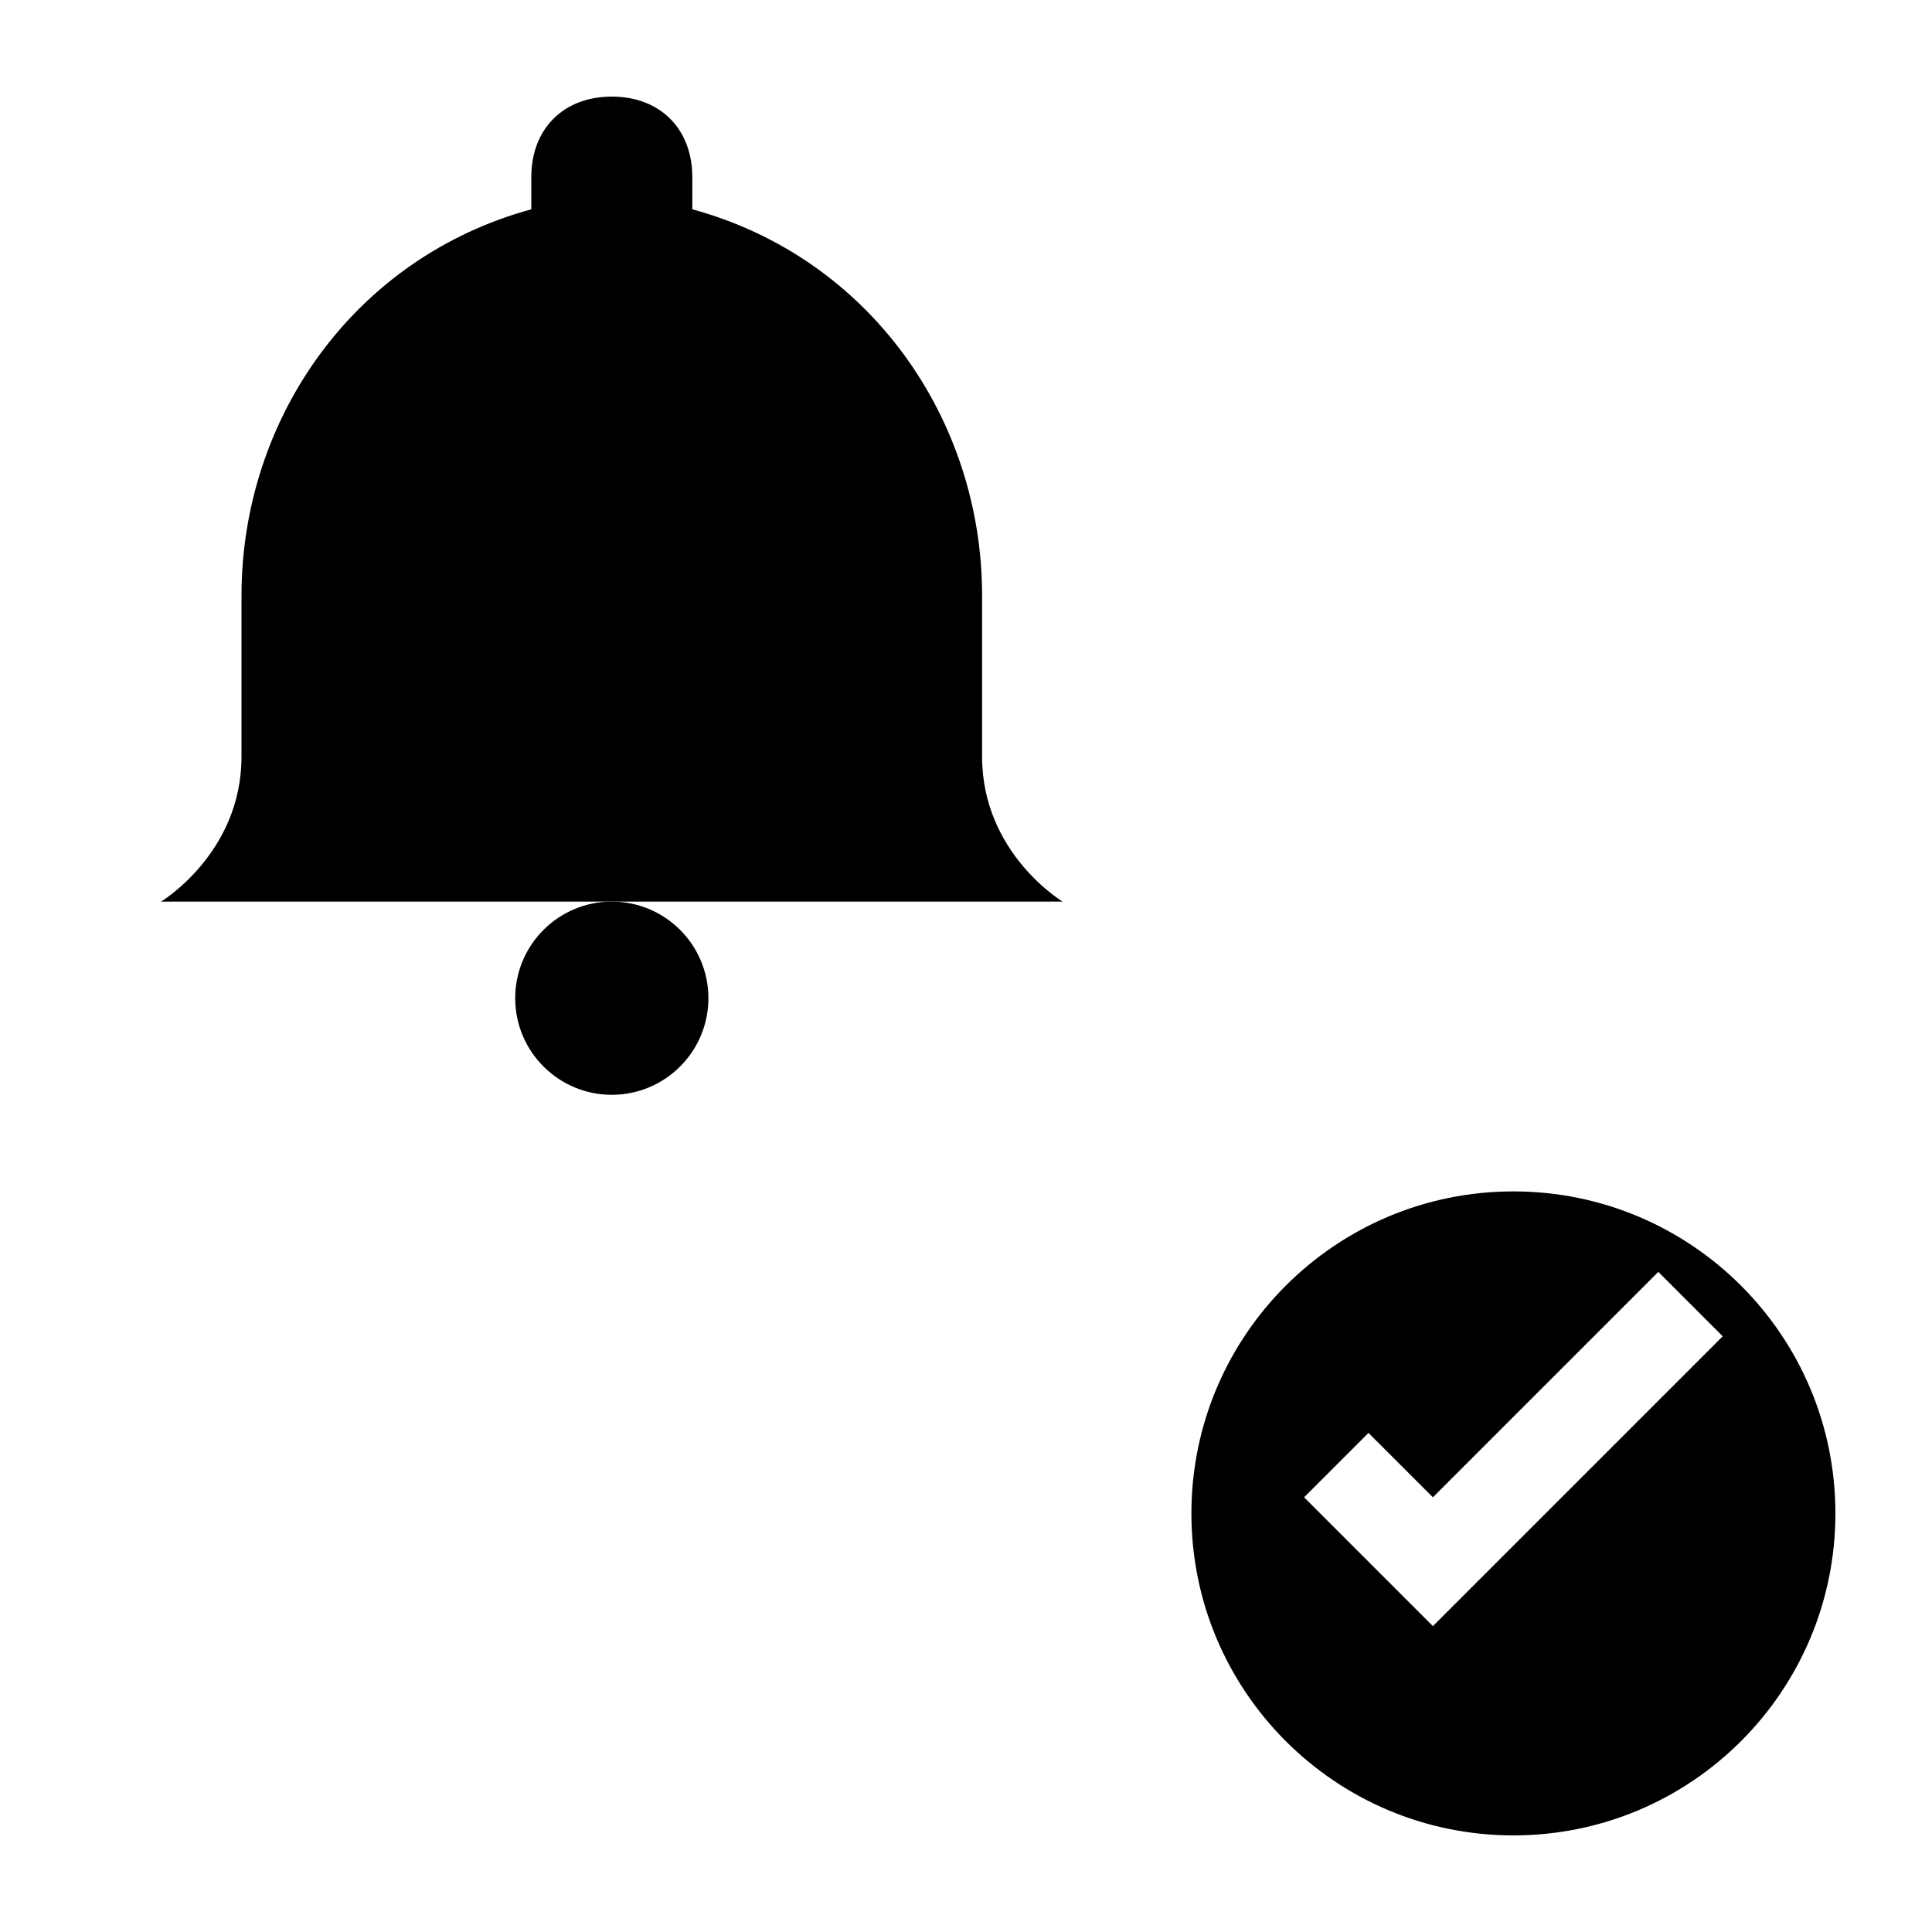
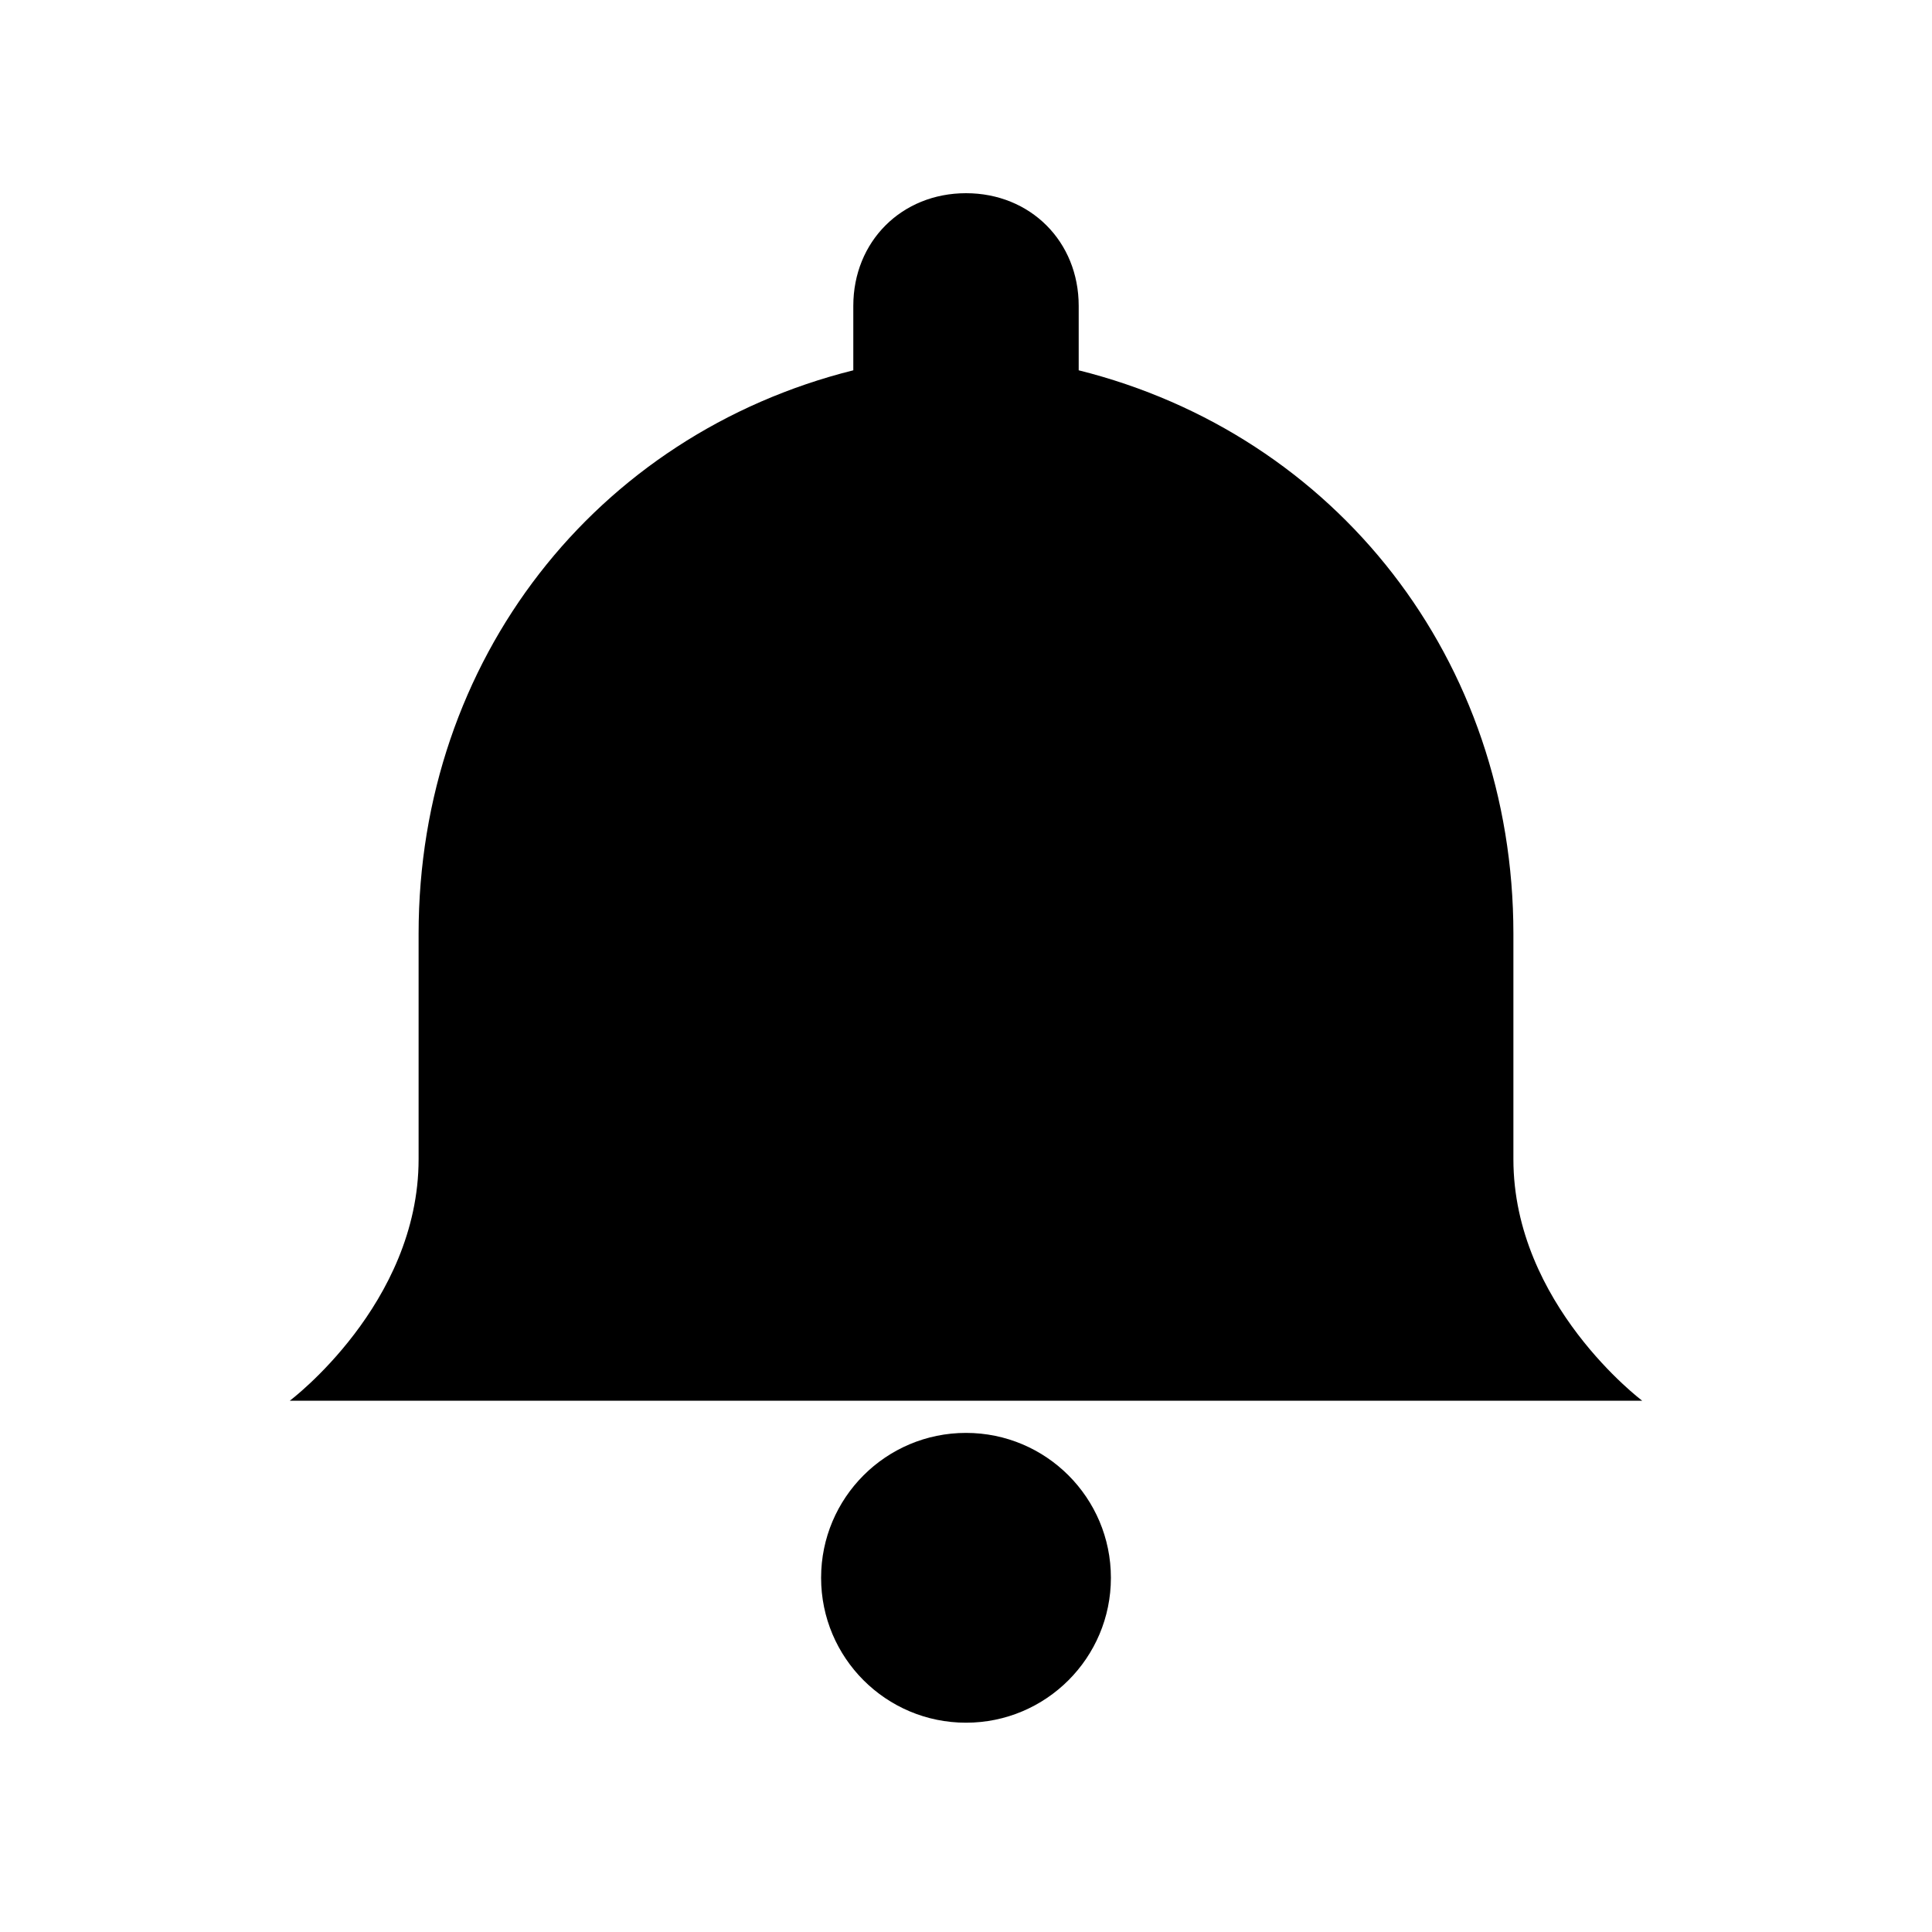
<svg xmlns="http://www.w3.org/2000/svg" viewBox="0 0 120 120" fill="#000000">
-   <path d="M38 6c-3 0-5 2-5 5v2c-11 3-18 13-18 24v10c0 6-5 9-5 9h56s-5-3-5-9V37c0-11-7-21-18-24V11c0-3-2-5-5-5z" />
-   <circle cx="38" cy="62" r="6" />
-   <path fill-rule="evenodd" d="M74,94 A20,20 0 1,0 114,94 A20,20 0 1,0 74,94 M81,93 L89,101 L107,83 L103,79 L89,93 L85,89 Z" />
+   <path d="M60 12c-4 0-7 3-7 7v4c-16 4-27 18-27 35v14c0 9-8 15-8 15h84s-8-6-8-15V58c0-17-11-31-27-35v-4c0-4-3-7-7-7z" />
+   <circle cx="60" cy="98" r="9" />
</svg>
